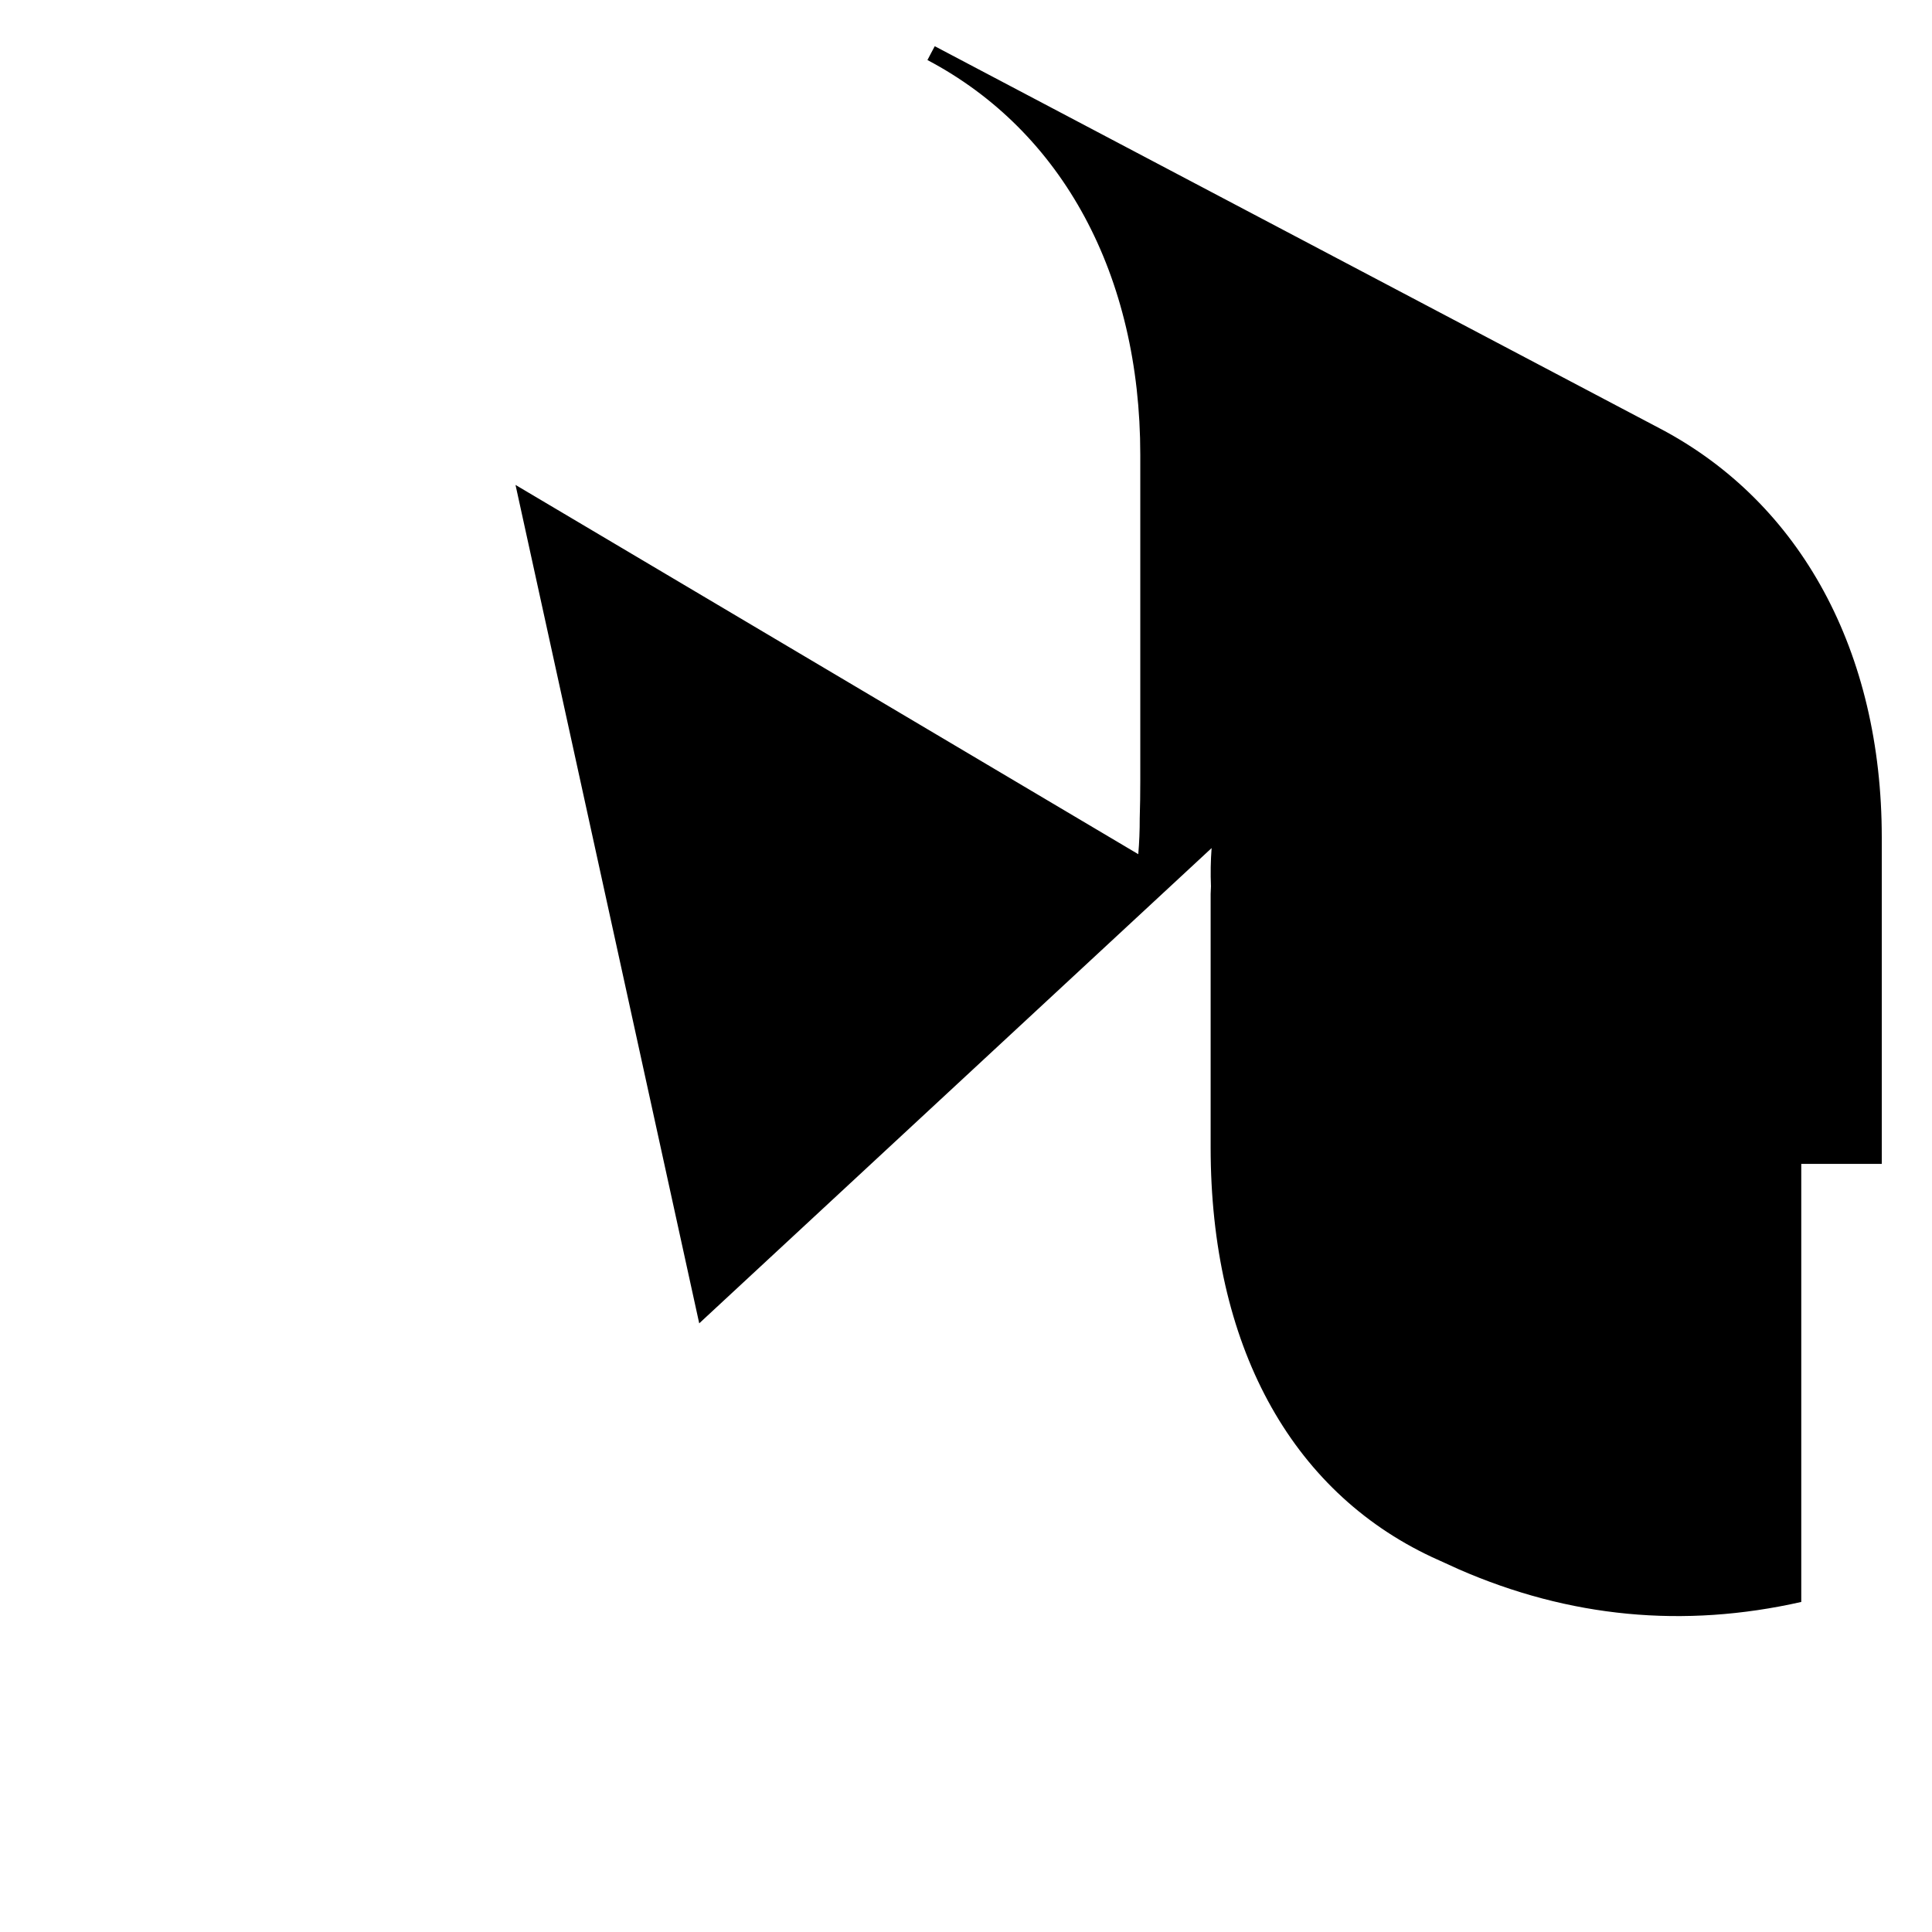
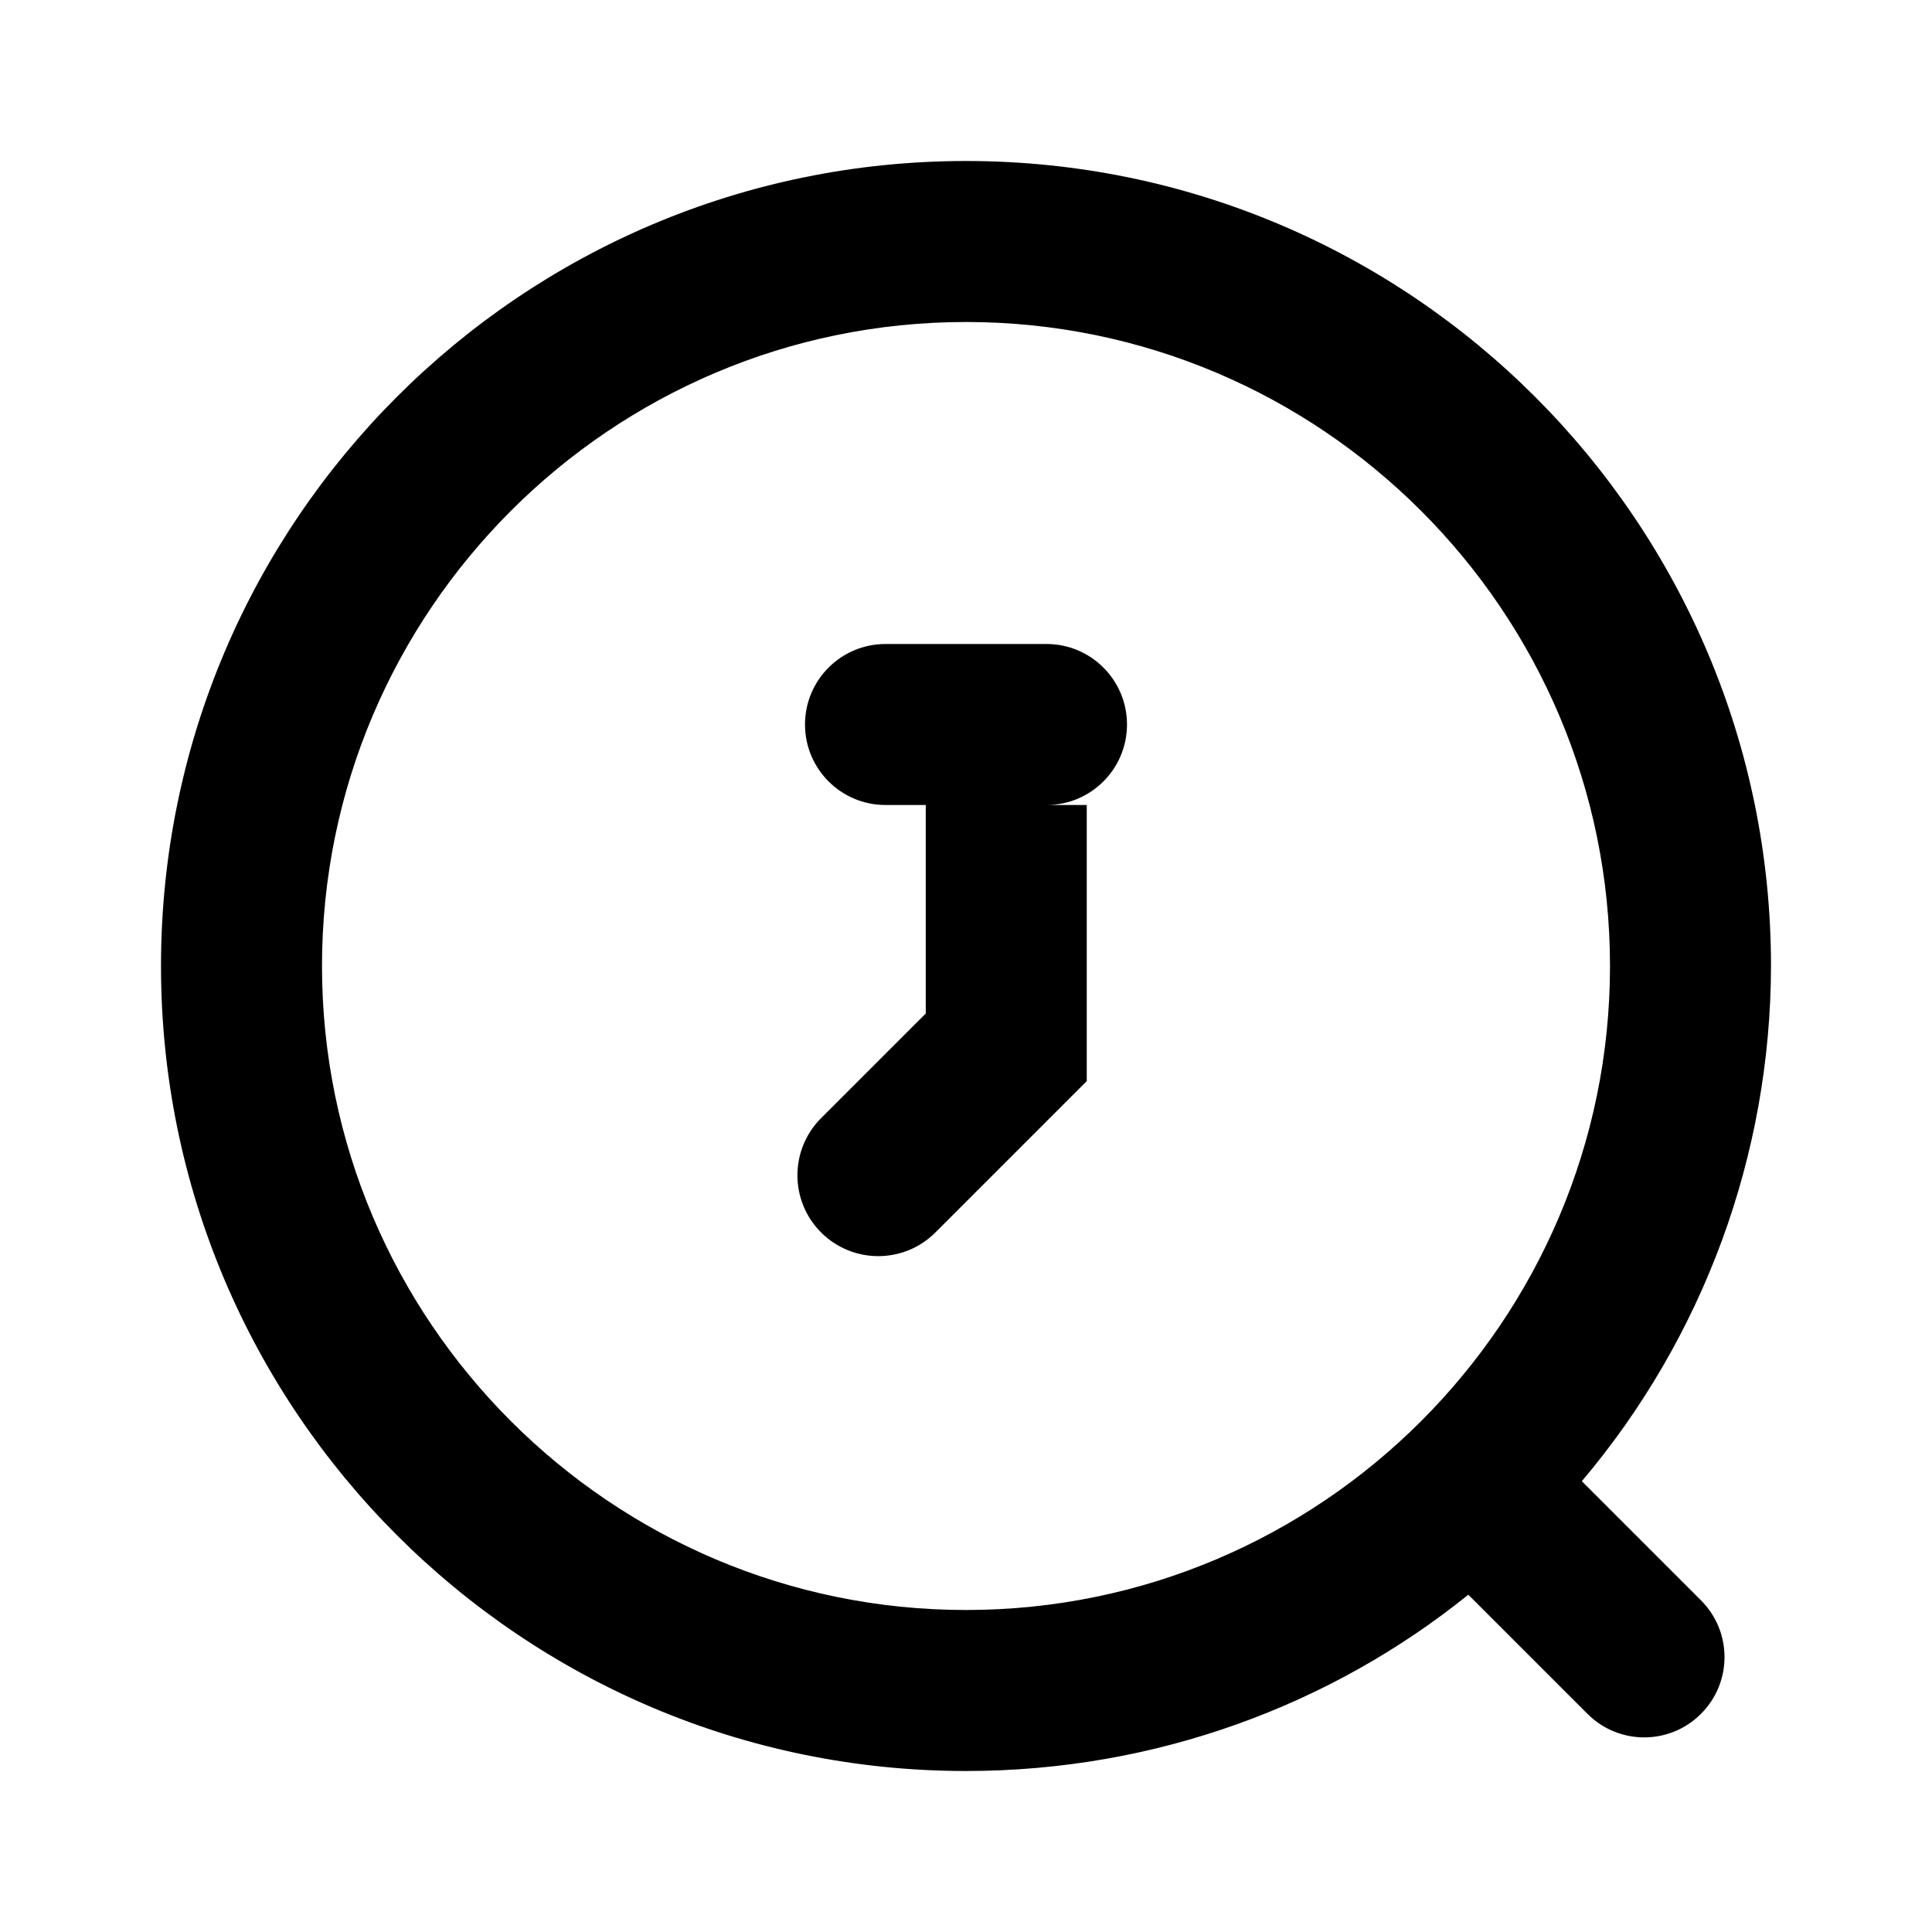
<svg xmlns="http://www.w3.org/2000/svg" role="img" viewBox="0 0 24 24">
-   <path fill="currentColor" d="M23.376 14.458v-4.056c0-2.304-1.003-4.154-2.748-5.075L11.612.574l-.046.086-.045.086c1.68.886 2.644 2.673 2.644 4.902v4.056c0 .156-.002.31-.007.463a5.012 5.012 0 01-.018.444L6.404 6.024l2.282 10.415 6.365-5.904a4.08 4.08 0 00-.008.475l-.004.095v3.148c0 2.444.985 4.263 2.75 5.09l.097.044.235.107c1.375.601 2.795.736 4.255.406v-5.447l-.001.005z" />
+   <path fill="currentColor" fill-rule="evenodd" d="M12 2C6.48 2 2 6.48 2 12s4.48 10 10 10c2.36 0 4.54-.82 6.24-2.19l1.48 1.48c.39.39 1.02.39 1.41 0 .39-.39.39-1.02 0-1.41l-1.48-1.48A9.936 9.936 0 0022 12c0-5.52-4.48-10-10-10zm0 2c4.41 0 8 3.59 8 8s-3.59 8-8 8-8-3.59-8-8 3.59-8 8-8zm-1 4a1 1 0 100 2h.5v2.59l-1.3 1.3a1 1 0 101.42 1.42l1.88-1.88V10H13a1 1 0 100-2h-2z" />
</svg>
